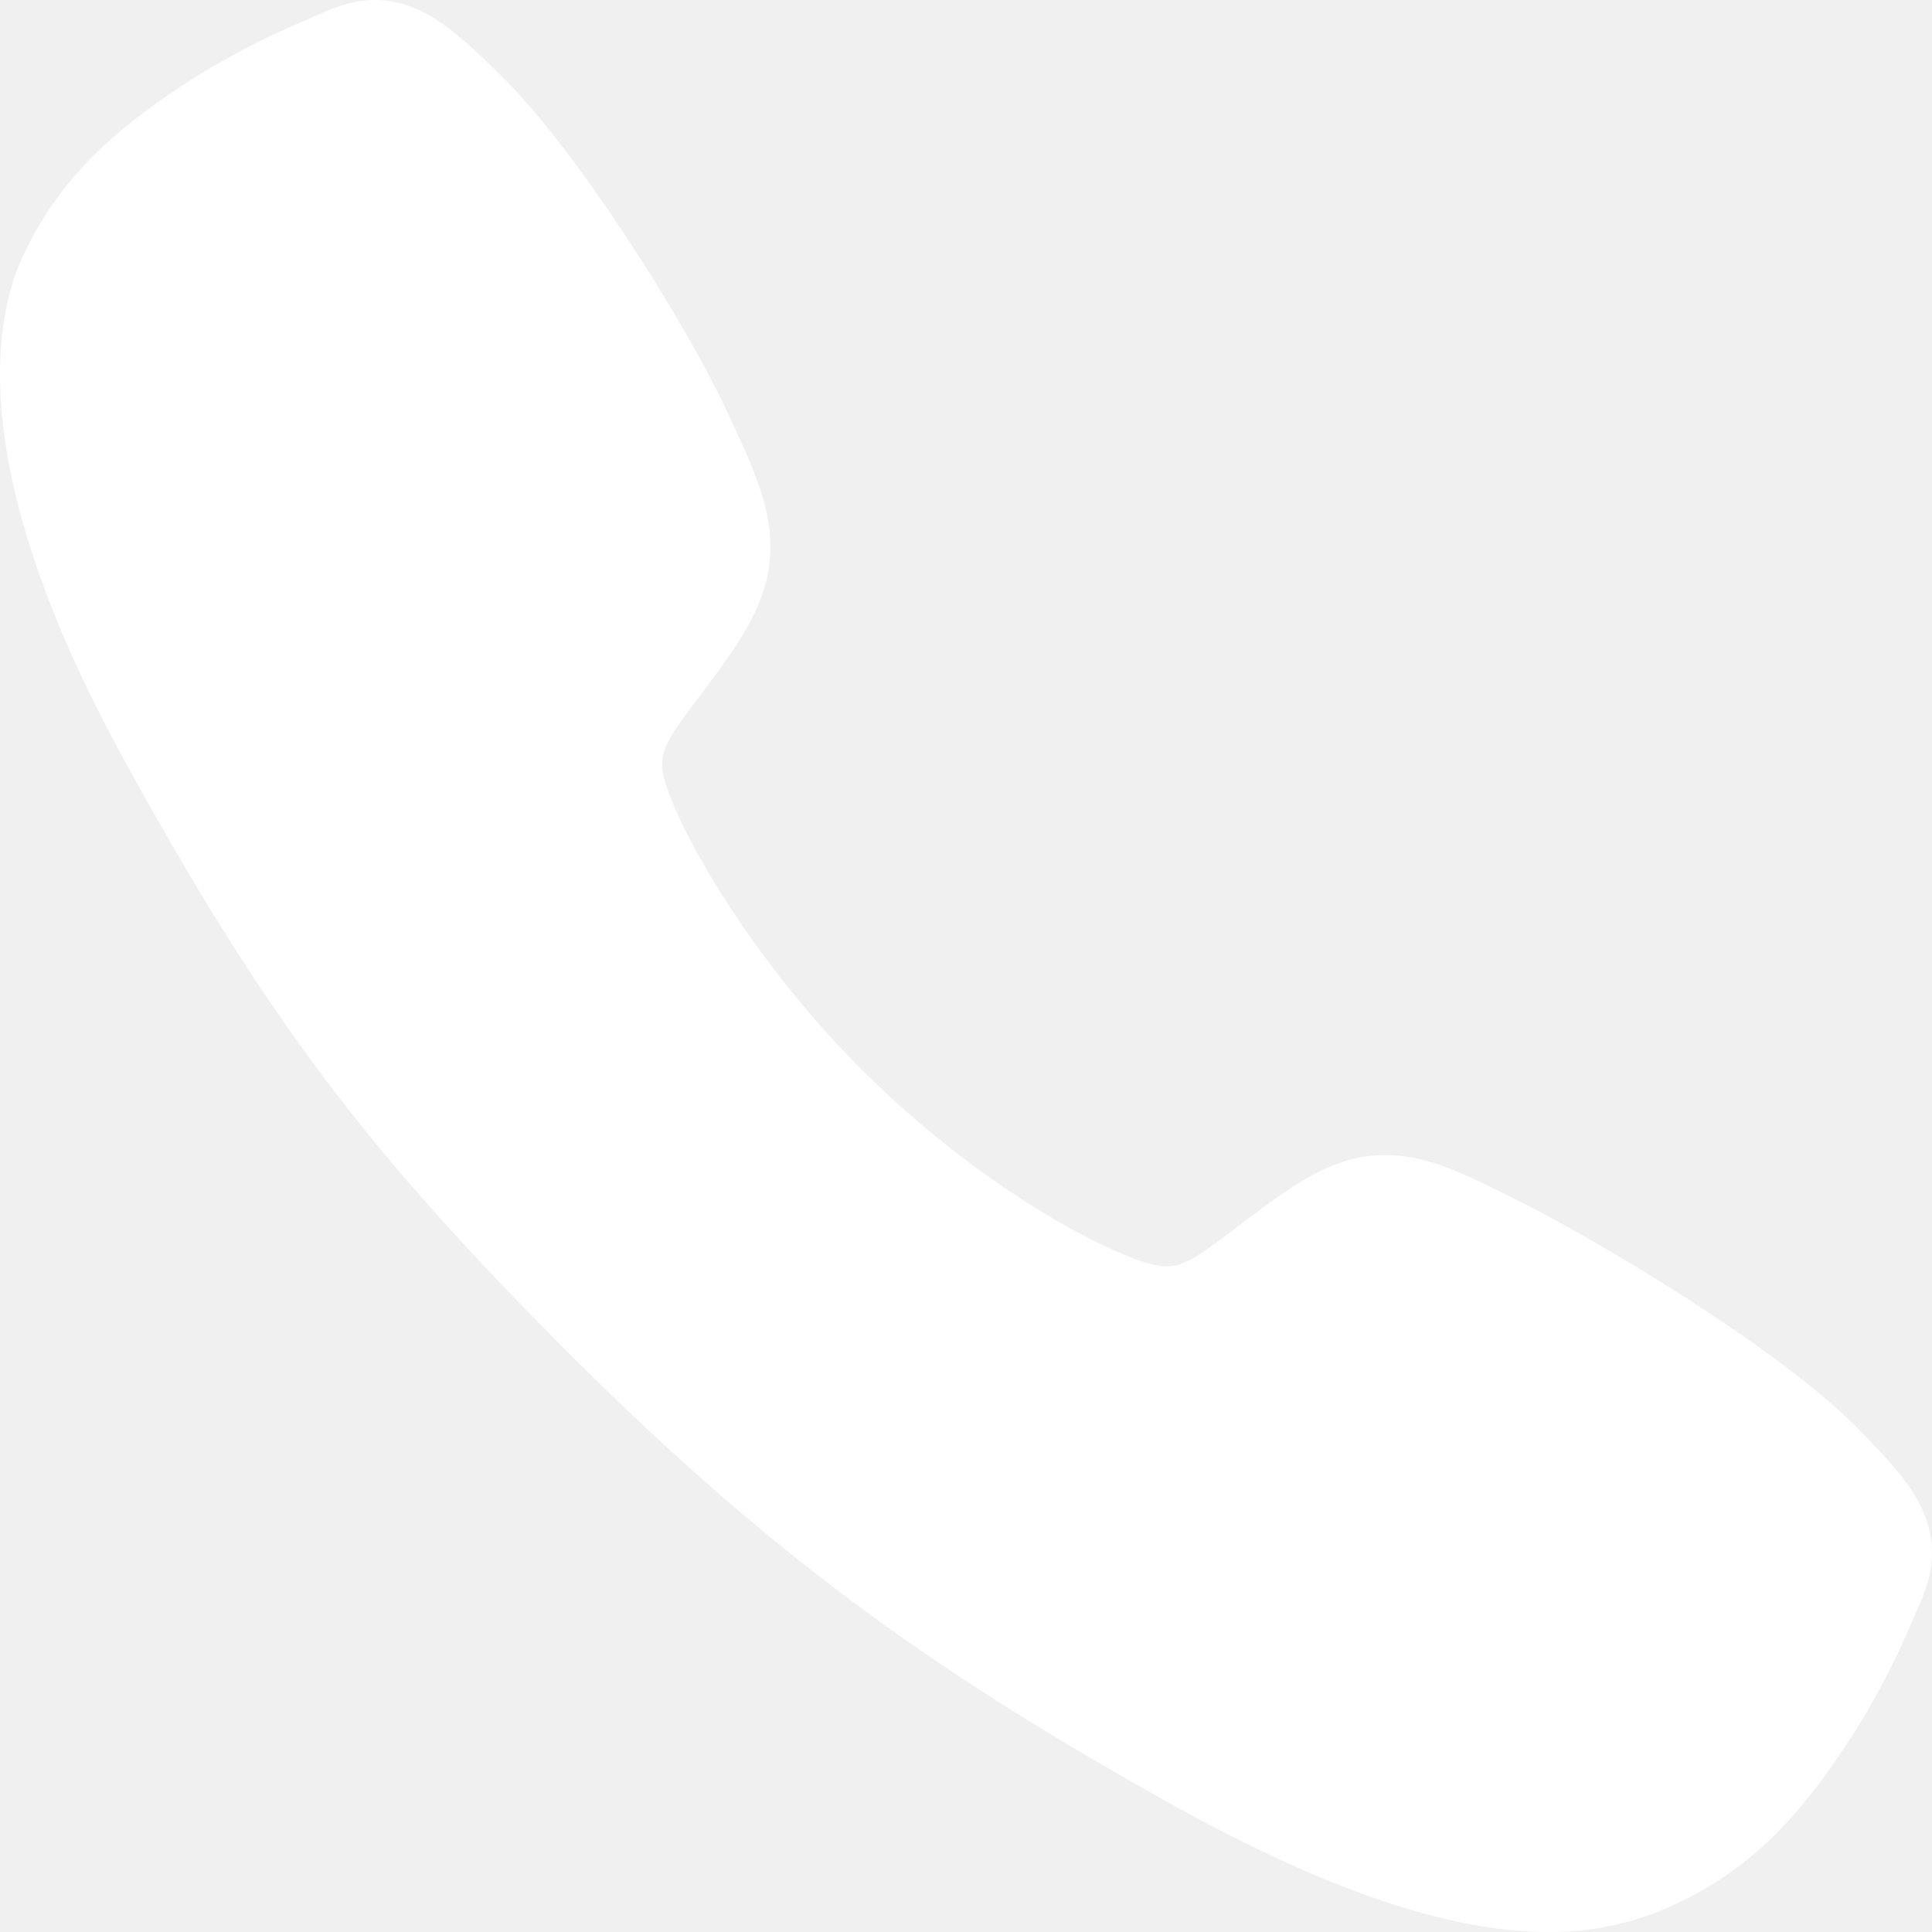
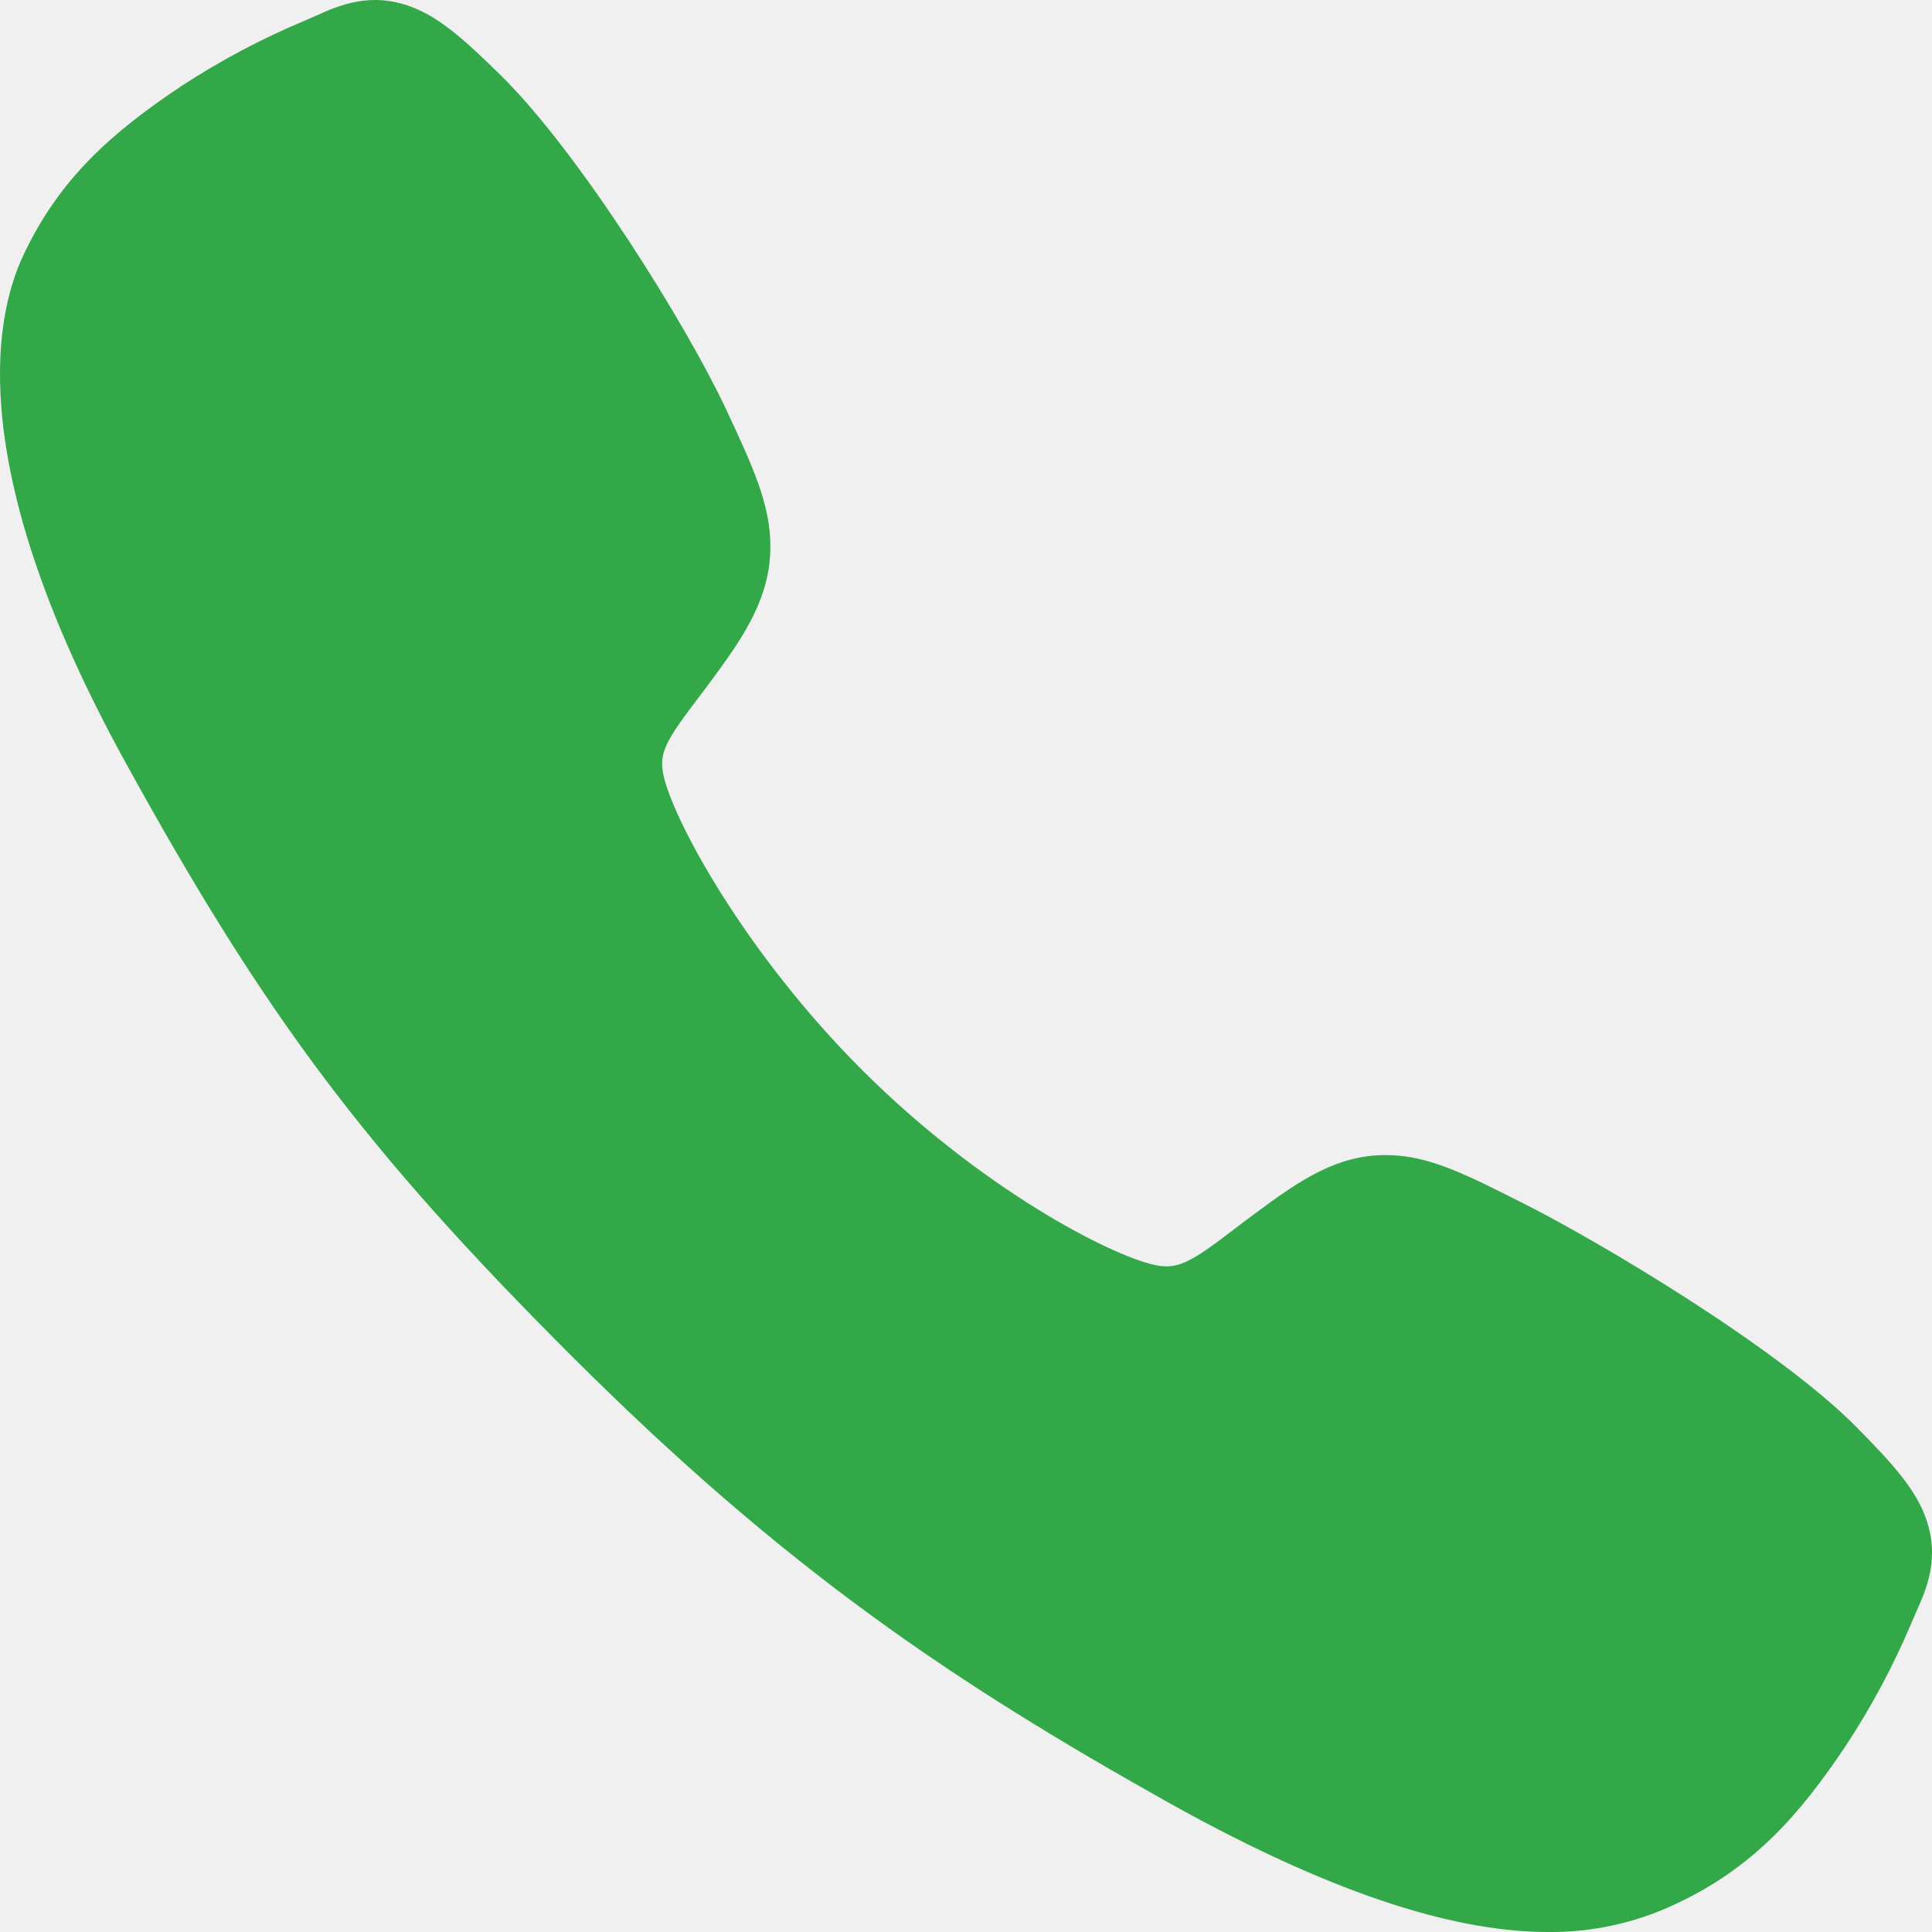
<svg xmlns="http://www.w3.org/2000/svg" width="28" height="28" viewBox="0 0 28 28" fill="none">
-   <path d="M22.436 28C21.216 28 19.502 27.558 16.935 26.125C13.814 24.375 11.399 22.759 8.295 19.663C5.302 16.673 3.845 14.736 1.807 11.028C-0.496 6.84 -0.104 4.645 0.335 3.707C0.858 2.586 1.629 1.915 2.626 1.249C3.193 0.878 3.792 0.56 4.417 0.299C4.479 0.273 4.537 0.247 4.589 0.224C4.899 0.084 5.367 -0.126 5.961 0.099C6.358 0.248 6.711 0.552 7.265 1.099C8.401 2.219 9.953 4.713 10.526 5.938C10.911 6.764 11.165 7.309 11.165 7.92C11.165 8.636 10.805 9.188 10.368 9.783C10.287 9.895 10.205 10.002 10.127 10.106C9.651 10.731 9.546 10.911 9.615 11.234C9.755 11.882 10.794 13.812 12.503 15.516C14.211 17.22 16.085 18.194 16.736 18.333C17.072 18.405 17.257 18.296 17.902 17.803C17.994 17.733 18.089 17.66 18.189 17.587C18.855 17.091 19.382 16.74 20.081 16.74H20.084C20.692 16.74 21.213 17.004 22.076 17.439C23.201 18.006 25.771 19.538 26.898 20.675C27.446 21.228 27.752 21.58 27.901 21.976C28.127 22.572 27.915 23.038 27.776 23.351C27.753 23.403 27.728 23.46 27.701 23.523C27.438 24.146 27.118 24.744 26.745 25.309C26.08 26.303 25.407 27.072 24.283 27.595C23.706 27.868 23.074 28.007 22.436 28Z" fill="white" />
+   <path d="M22.436 28C21.216 28 19.502 27.558 16.935 26.125C13.814 24.375 11.399 22.759 8.295 19.663C5.302 16.673 3.845 14.736 1.807 11.028C-0.496 6.84 -0.104 4.645 0.335 3.707C0.858 2.586 1.629 1.915 2.626 1.249C3.193 0.878 3.792 0.56 4.417 0.299C4.479 0.273 4.537 0.247 4.589 0.224C4.899 0.084 5.367 -0.126 5.961 0.099C6.358 0.248 6.711 0.552 7.265 1.099C8.401 2.219 9.953 4.713 10.526 5.938C10.911 6.764 11.165 7.309 11.165 7.92C11.165 8.636 10.805 9.188 10.368 9.783C10.287 9.895 10.205 10.002 10.127 10.106C9.651 10.731 9.546 10.911 9.615 11.234C9.755 11.882 10.794 13.812 12.503 15.516C14.211 17.22 16.085 18.194 16.736 18.333C17.072 18.405 17.257 18.296 17.902 17.803C17.994 17.733 18.089 17.66 18.189 17.587C18.855 17.091 19.382 16.74 20.081 16.74H20.084C20.692 16.74 21.213 17.004 22.076 17.439C23.201 18.006 25.771 19.538 26.898 20.675C27.446 21.228 27.752 21.58 27.901 21.976C28.127 22.572 27.915 23.038 27.776 23.351C27.753 23.403 27.728 23.46 27.701 23.523C27.438 24.146 27.118 24.744 26.745 25.309C26.08 26.303 25.407 27.072 24.283 27.595C23.706 27.868 23.074 28.007 22.436 28Z" fill="#32a849" />
</svg>
